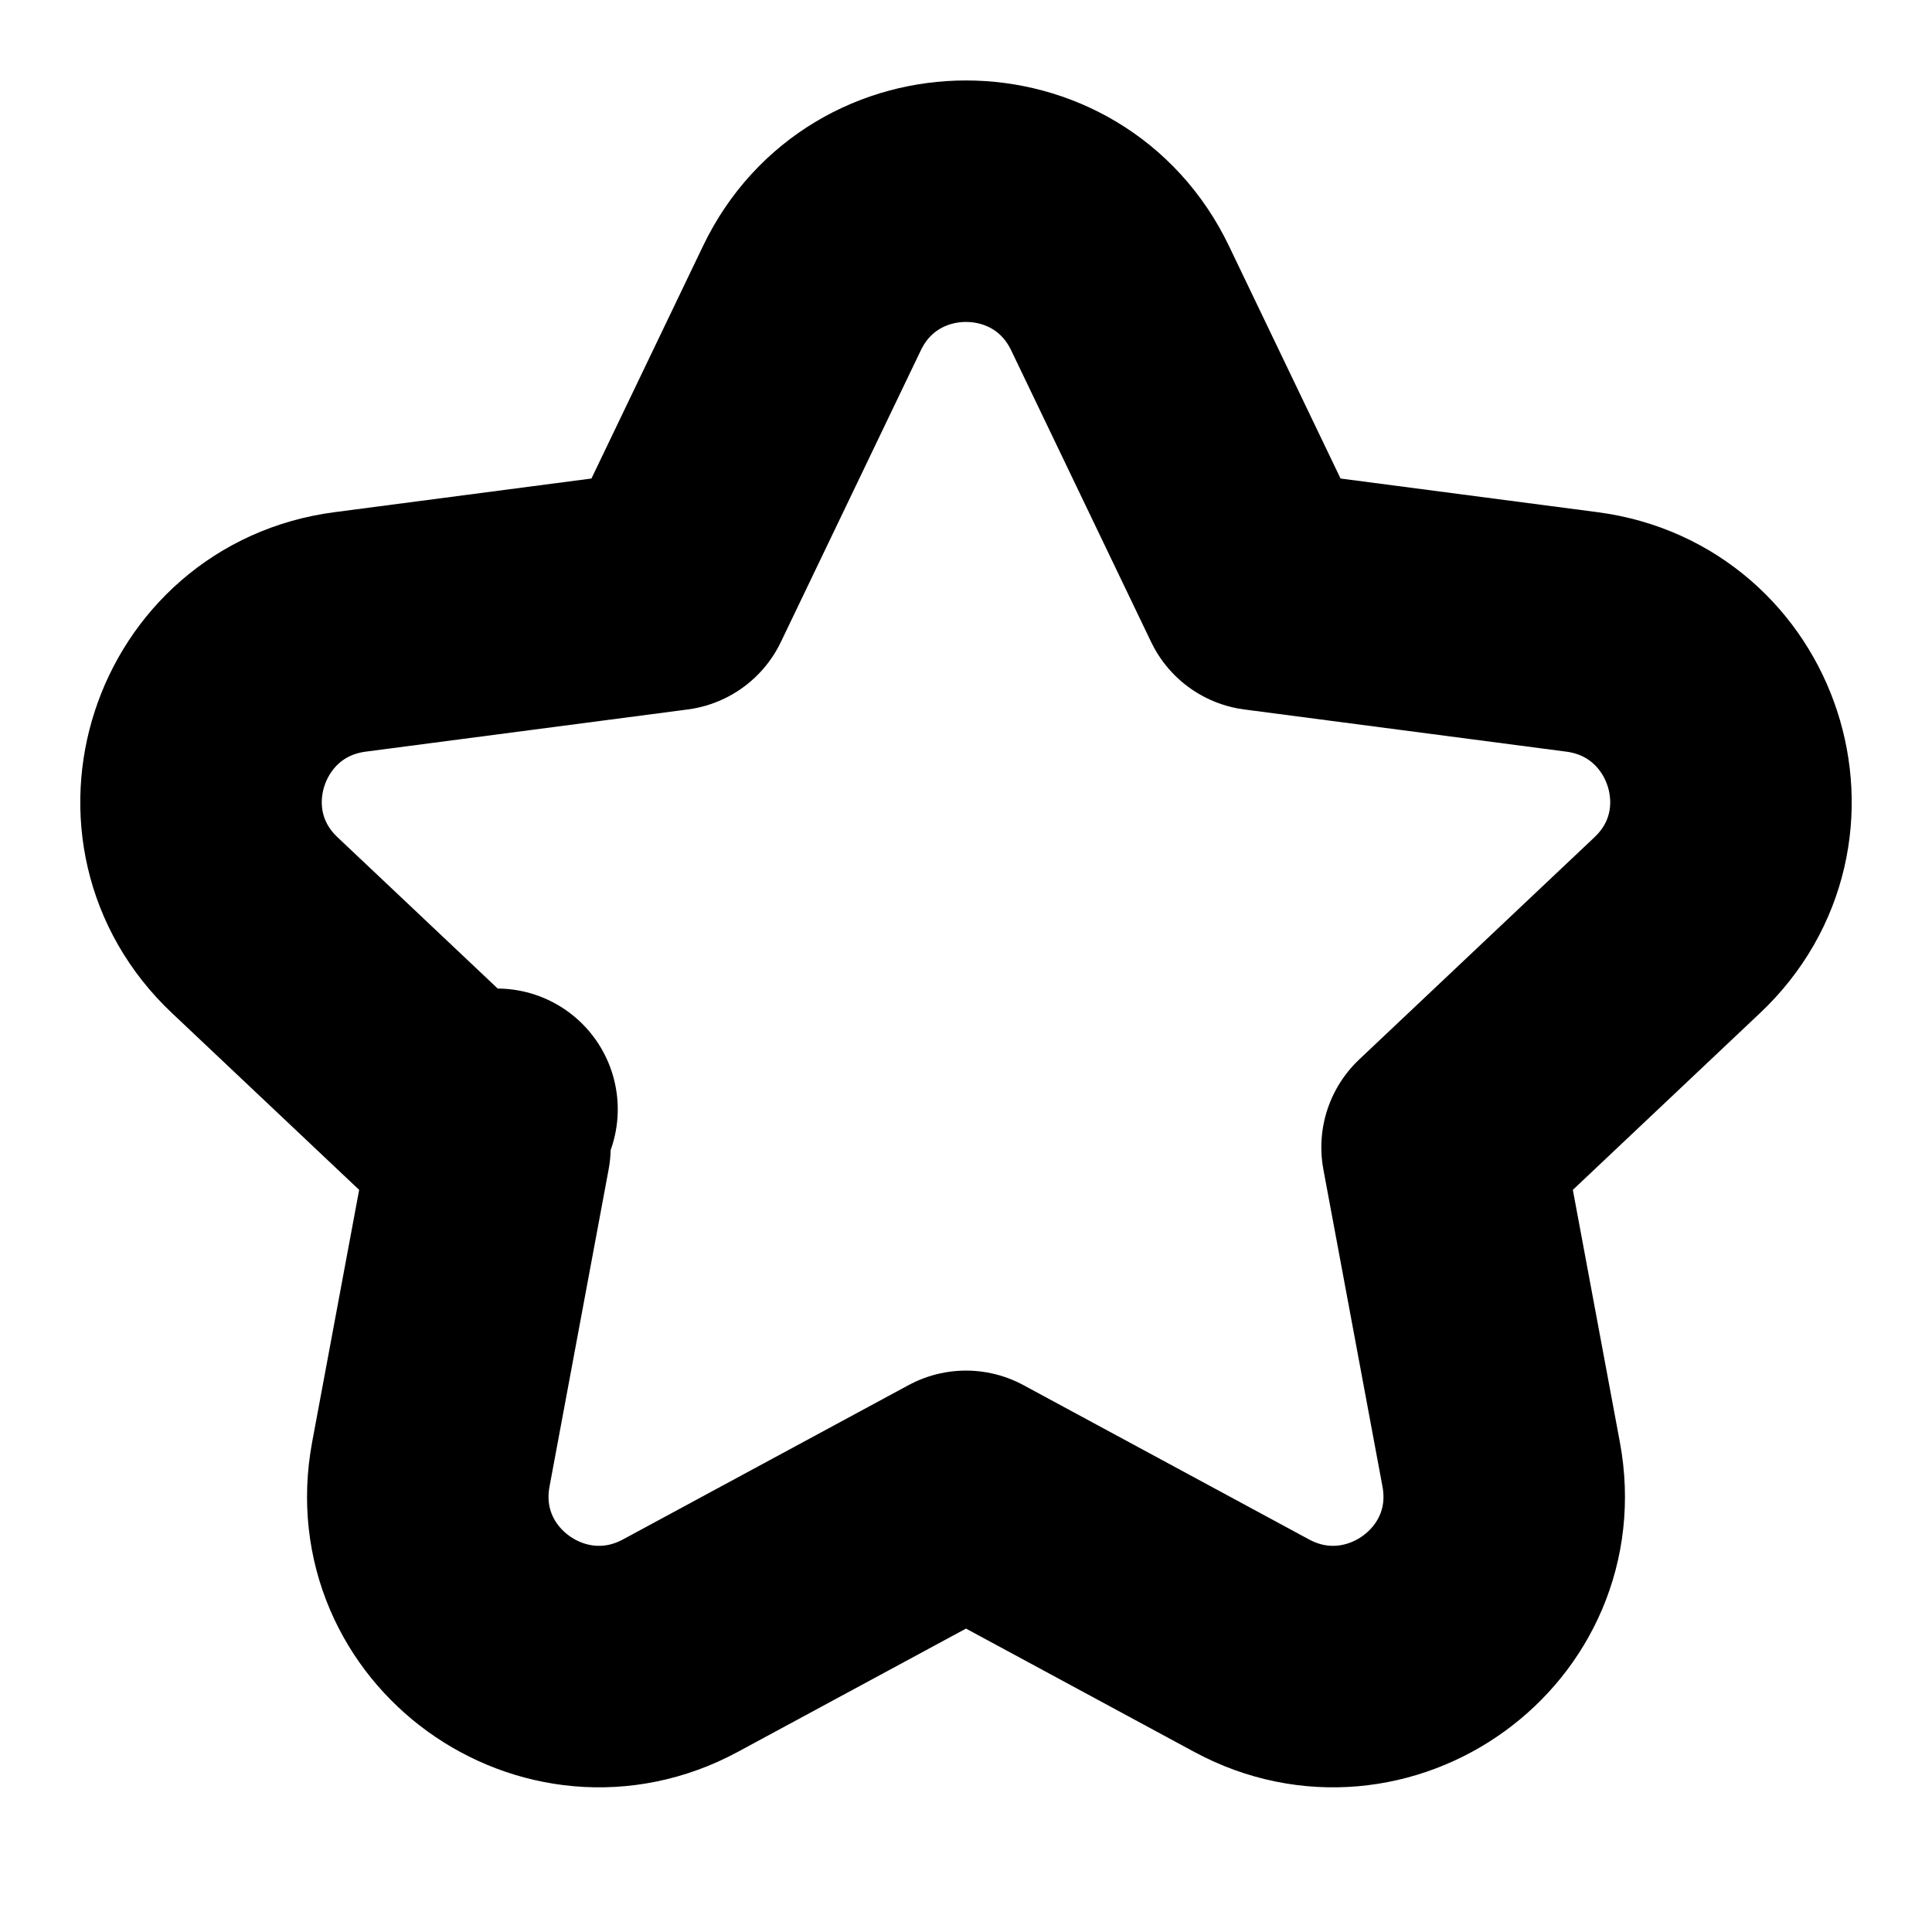
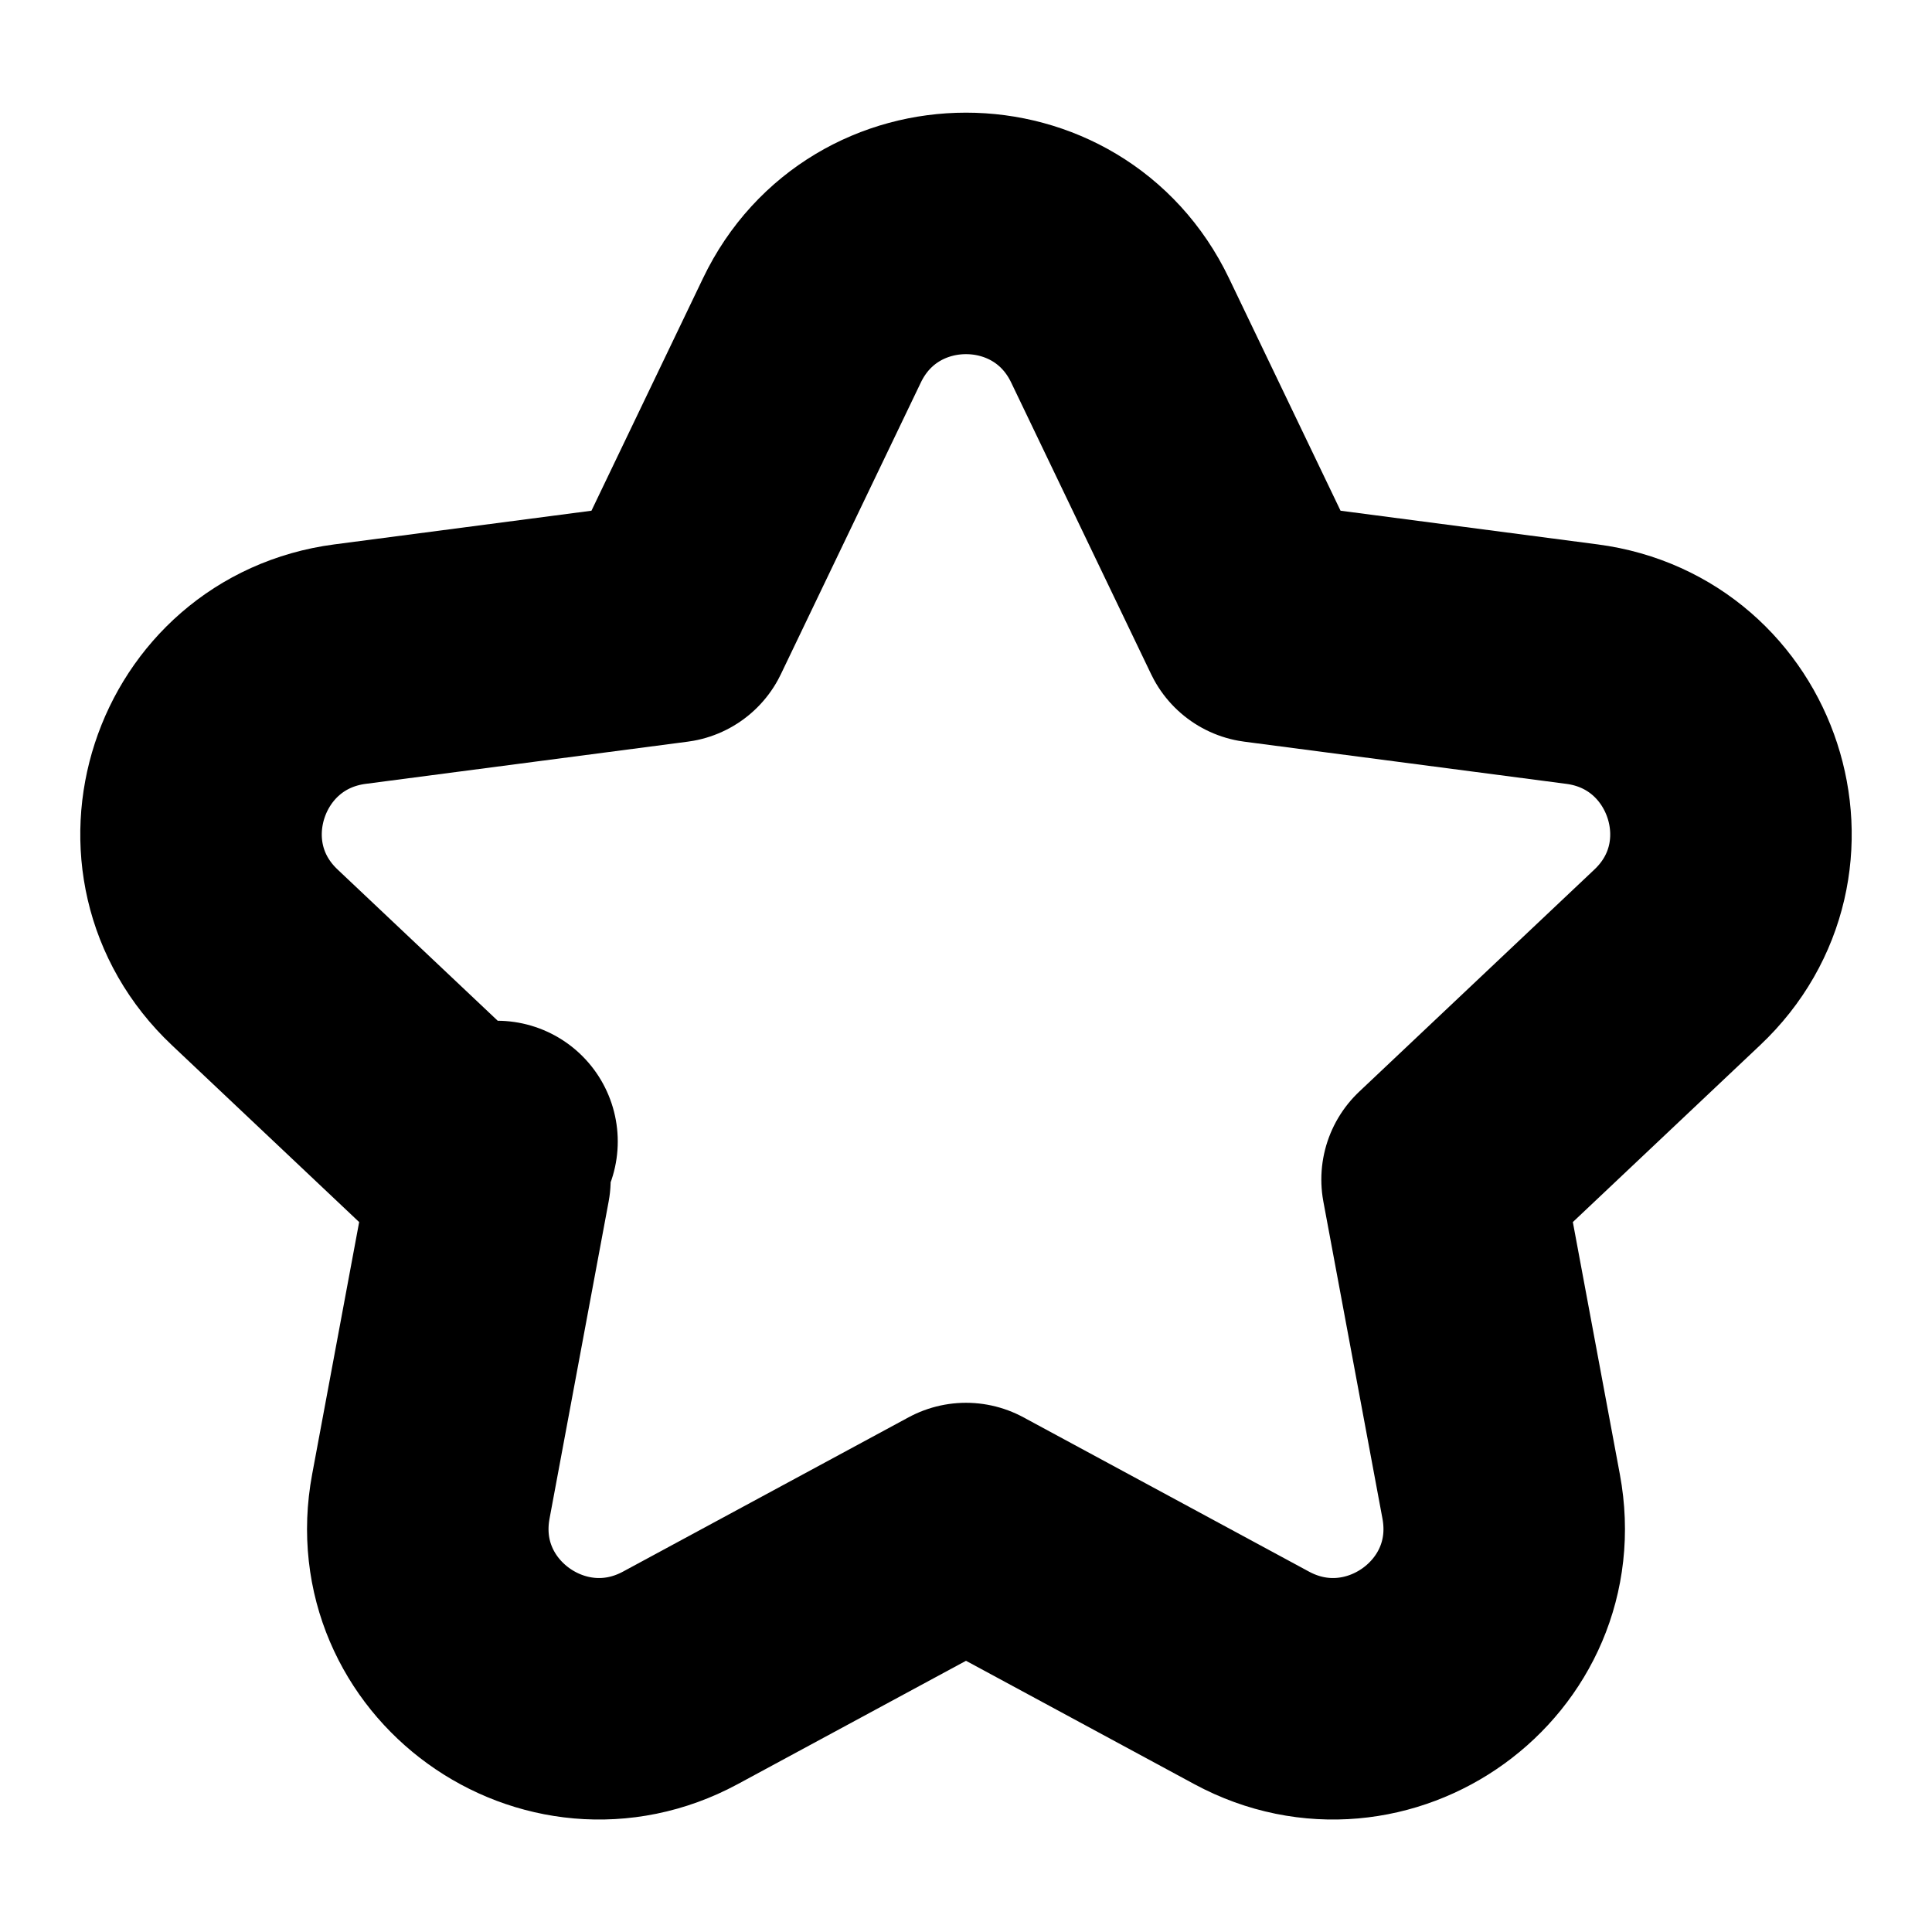
<svg xmlns="http://www.w3.org/2000/svg" width="12" height="12" viewBox="0 0 12 12" fill="none" data-fui-icon="true">
-   <path d="M5.043 1.852L5.043 1.852L4.174 3.663L2.174 3.925L2.174 3.925C1.29 4.041 0.93 5.132 1.583 5.747L3.043 7.126L2.676 9.095L2.676 9.095C2.512 9.977 3.444 10.643 4.225 10.222L6 9.263L7.775 10.222C8.556 10.643 9.488 9.977 9.324 9.095L8.957 7.126L10.417 5.747C11.07 5.132 10.71 4.041 9.826 3.925C9.826 3.925 9.826 3.925 9.826 3.925L7.826 3.663L6.957 1.852L6.957 1.852C6.572 1.049 5.428 1.049 5.043 1.852ZM3.087 6.89L3.087 6.89C3.087 6.89 3.087 6.89 3.087 6.89Z" stroke="currentColor" stroke-width="1.5" stroke-linecap="round" stroke-linejoin="round" />
+   <path d="M5.043 2.052L5.043 2.052L4.174 3.863L2.174 4.125L2.174 4.125C1.29 4.241 0.93 5.332 1.583 5.947L3.043 7.326L2.676 9.295L2.676 9.295C2.512 10.177 3.444 10.843 4.225 10.422L6 9.463L7.775 10.422C8.556 10.843 9.488 10.177 9.324 9.295L8.957 7.326L10.417 5.947C11.07 5.332 10.71 4.241 9.826 4.125C9.826 4.125 9.826 4.125 9.826 4.125L7.826 3.863L6.957 2.052L6.957 2.052C6.572 1.249 5.428 1.249 5.043 2.052ZM3.087 7.09L3.087 7.09C3.087 7.09 3.087 7.09 3.087 7.09Z" stroke="currentColor" stroke-width="1.5" stroke-linecap="round" stroke-linejoin="round" />
</svg>
